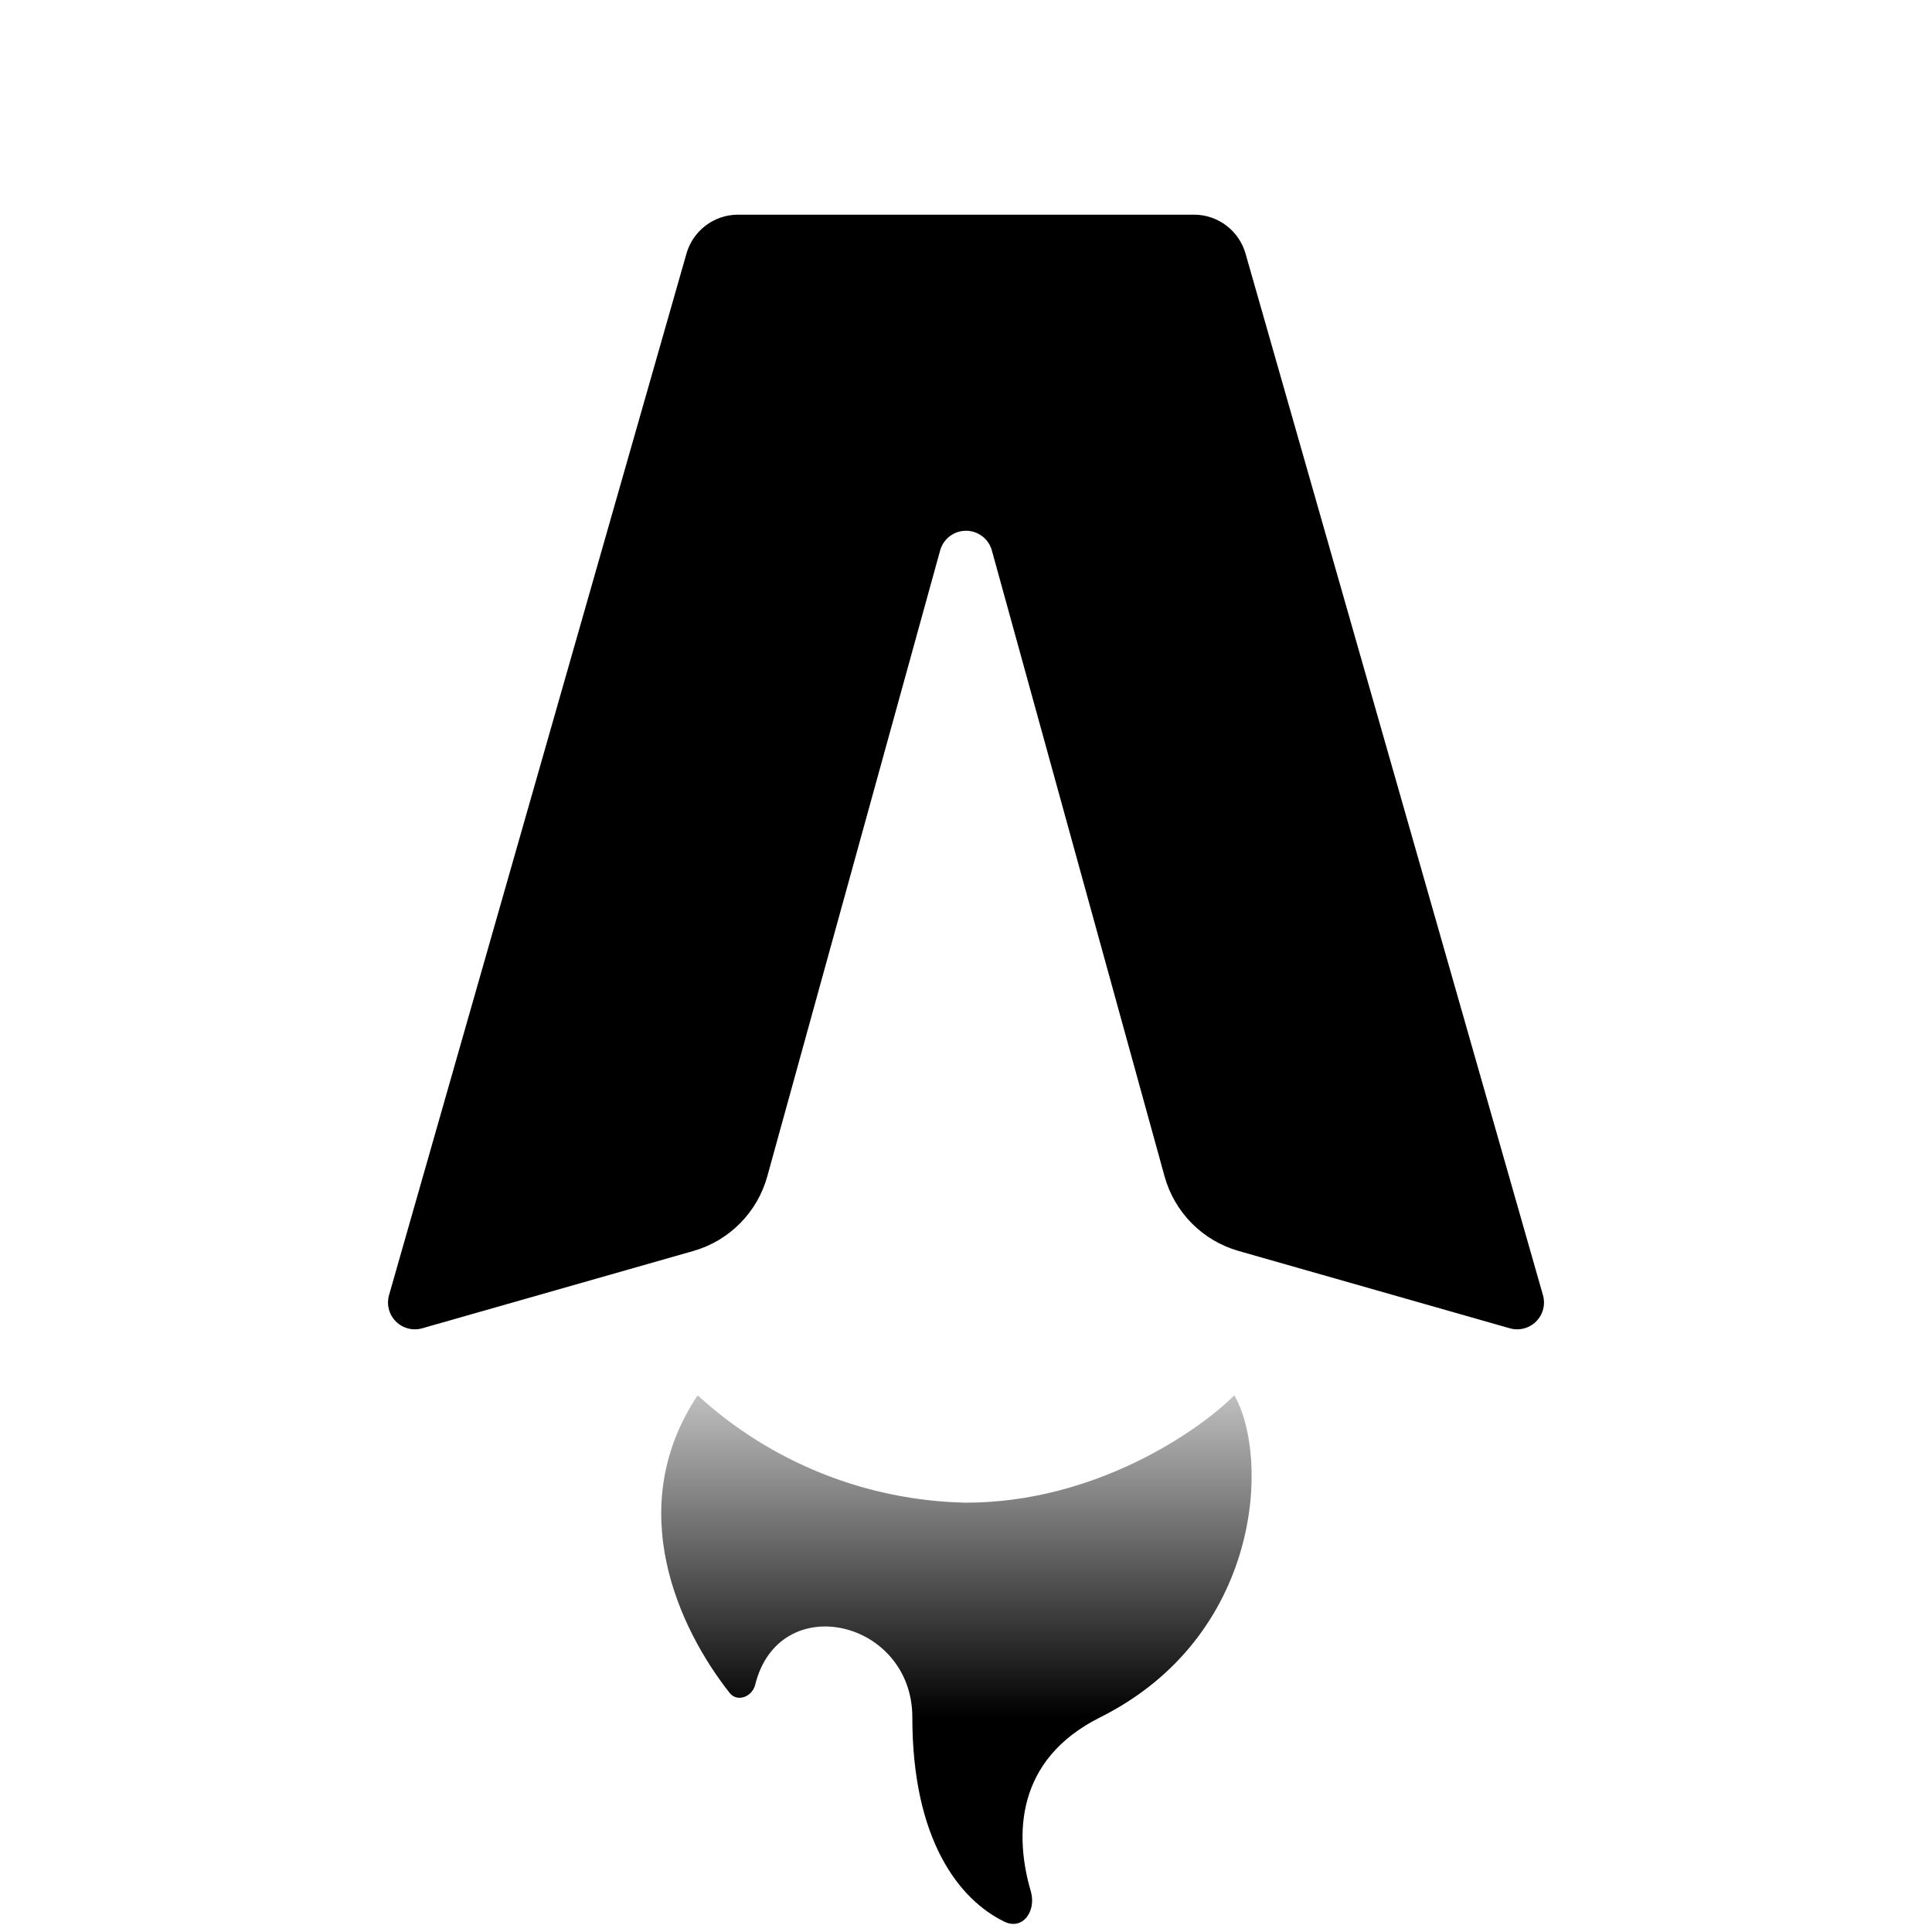
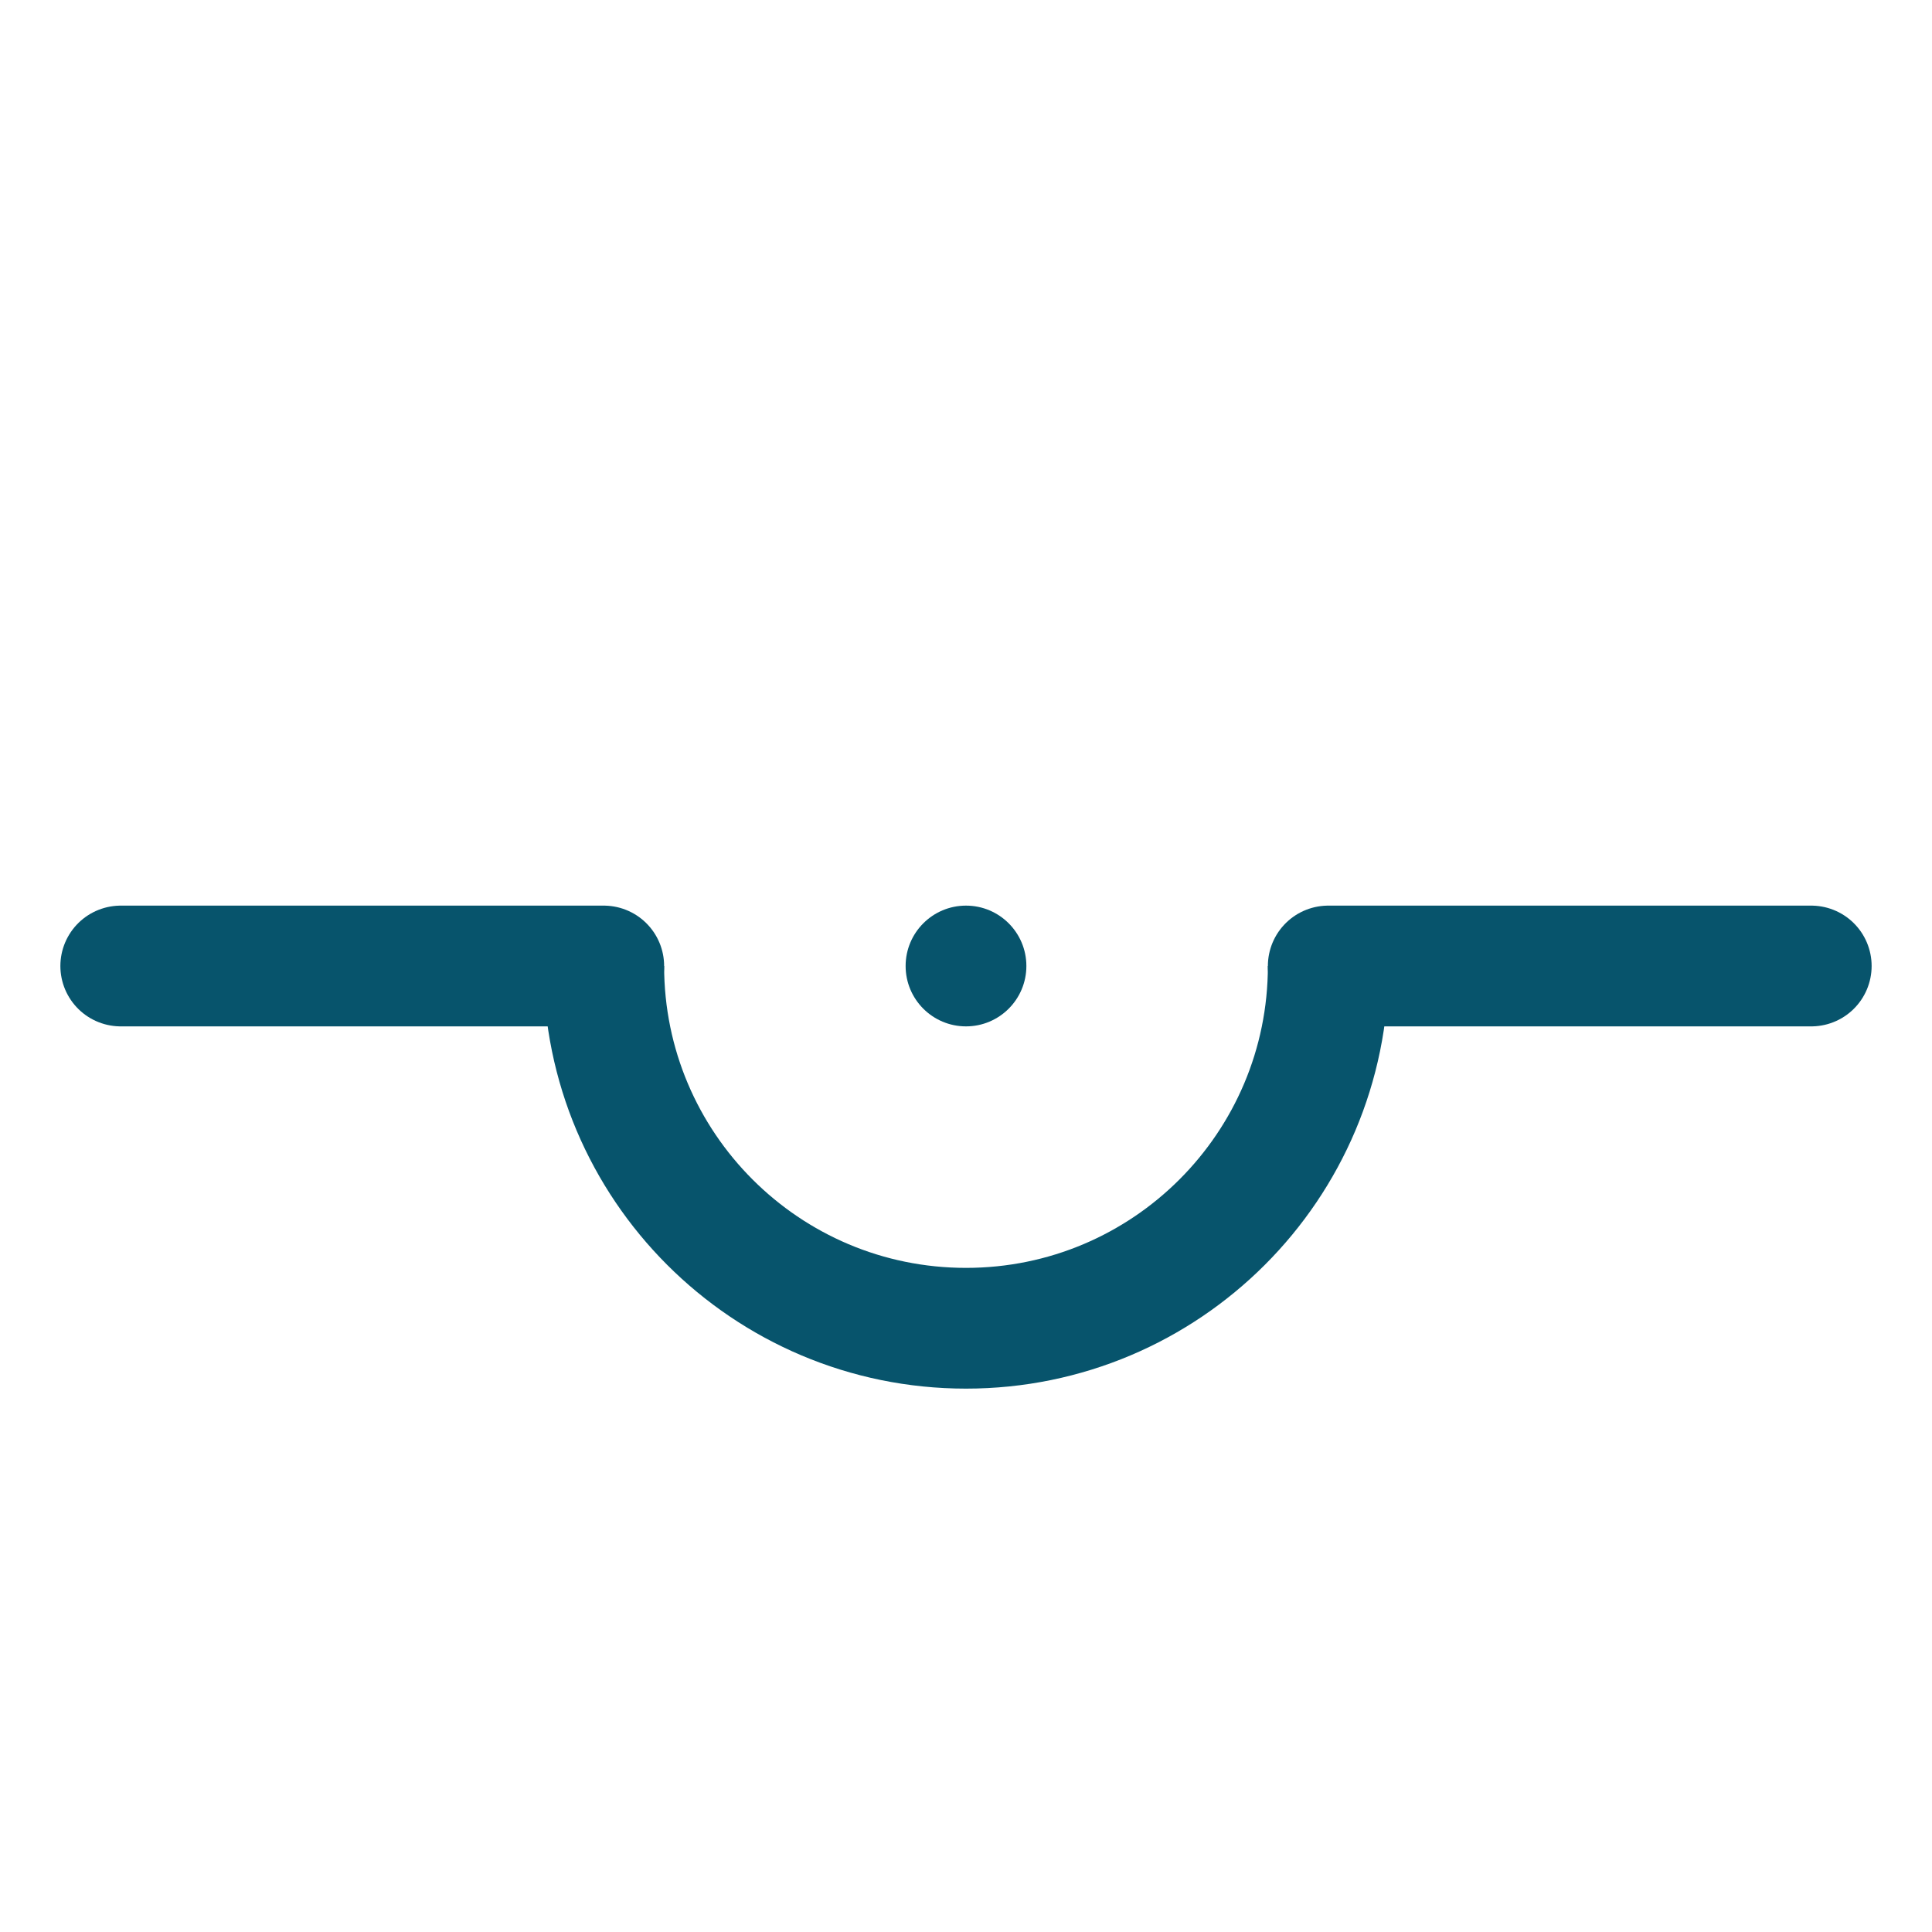
- <svg xmlns="http://www.w3.org/2000/svg" fill="none" viewBox="0 0 36 36">
-   <path fill="#000" d="M22.25 4h-8.5a1 1 0 0 0-.96.73l-5.54 19.4a.5.5 0 0 0 .62.62l5.05-1.44a2 2 0 0 0 1.38-1.4l3.22-11.66a.5.5 0 0 1 .96 0l3.22 11.67a2 2 0 0 0 1.38 1.39l5.05 1.44a.5.5 0 0 0 .62-.62l-5.54-19.4a1 1 0 0 0-.96-.73Z" />
-   <path fill="url(#gradient)" d="M18 28a7.63 7.63 0 0 1-5-2c-1.4 2.1-.35 4.35.6 5.55.14.17.41.07.47-.15.44-1.8 2.93-1.22 2.93.6 0 2.28.87 3.4 1.72 3.81.34.16.59-.2.49-.56-.31-1.05-.29-2.46 1.29-3.25 3-1.5 3.17-4.83 2.5-6-.67.67-2.6 2-5 2Z" />
-   <defs>
-     <linearGradient id="gradient" x1="16" x2="16" y1="32" y2="24" gradientUnits="userSpaceOnUse">
-       <stop stop-color="#000" />
-       <stop offset="1" stop-color="#000" stop-opacity="0" />
-     </linearGradient>
-   </defs>
-   <style>
-     @media (prefers-color-scheme:dark){:root{filter:invert(100%)}}
-   </style>
+ <svg xmlns="http://www.w3.org/2000/svg" width="32" height="32" viewBox="0 0 32 32" fill="none">
+   <line x1="22" y1="16" x2="30" y2="16" stroke="#07546C" stroke-width="2" stroke-linecap="round" />
+   <line x1="2" y1="16" x2="10" y2="16" stroke="#07546C" stroke-width="2" stroke-linecap="round" />
+   <rect x="15" y="15" width="2" height="2" rx="1" fill="#07546C" />
+   <path d="M22 16C22 19.314 19.314 22 16 22C12.686 22 10 19.314 10 16" stroke="#07546C" stroke-width="2" />
</svg>
